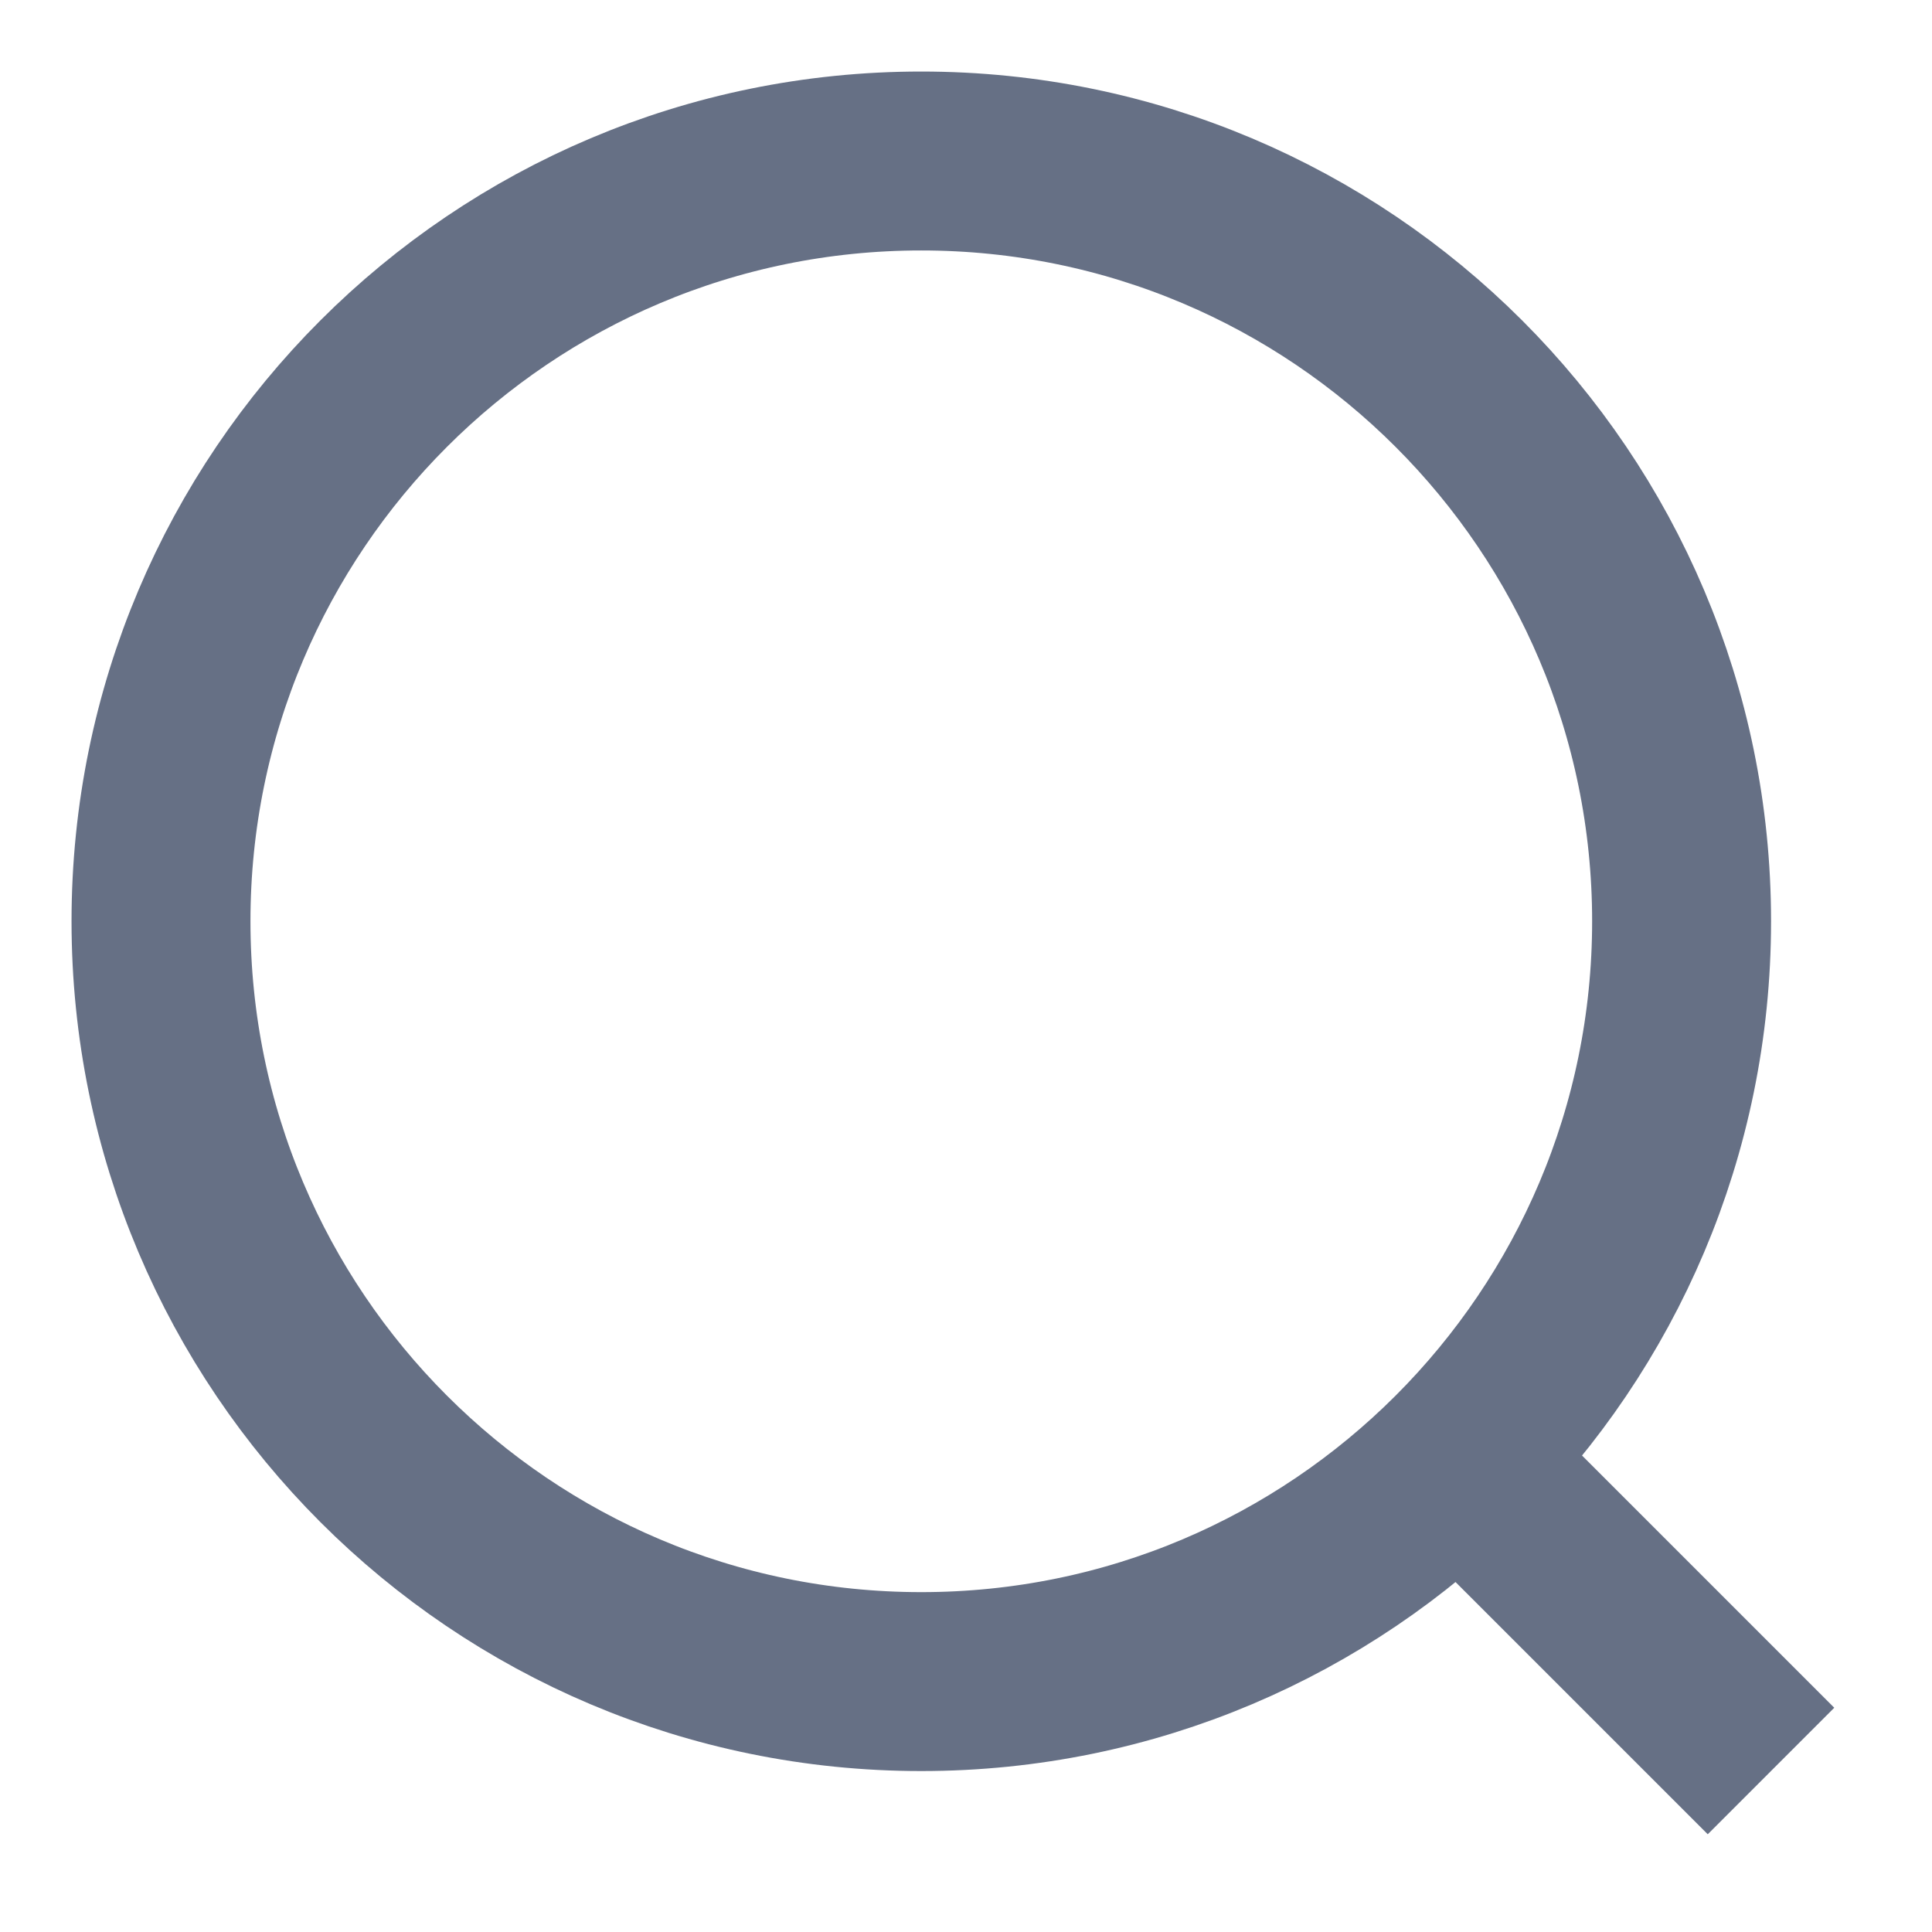
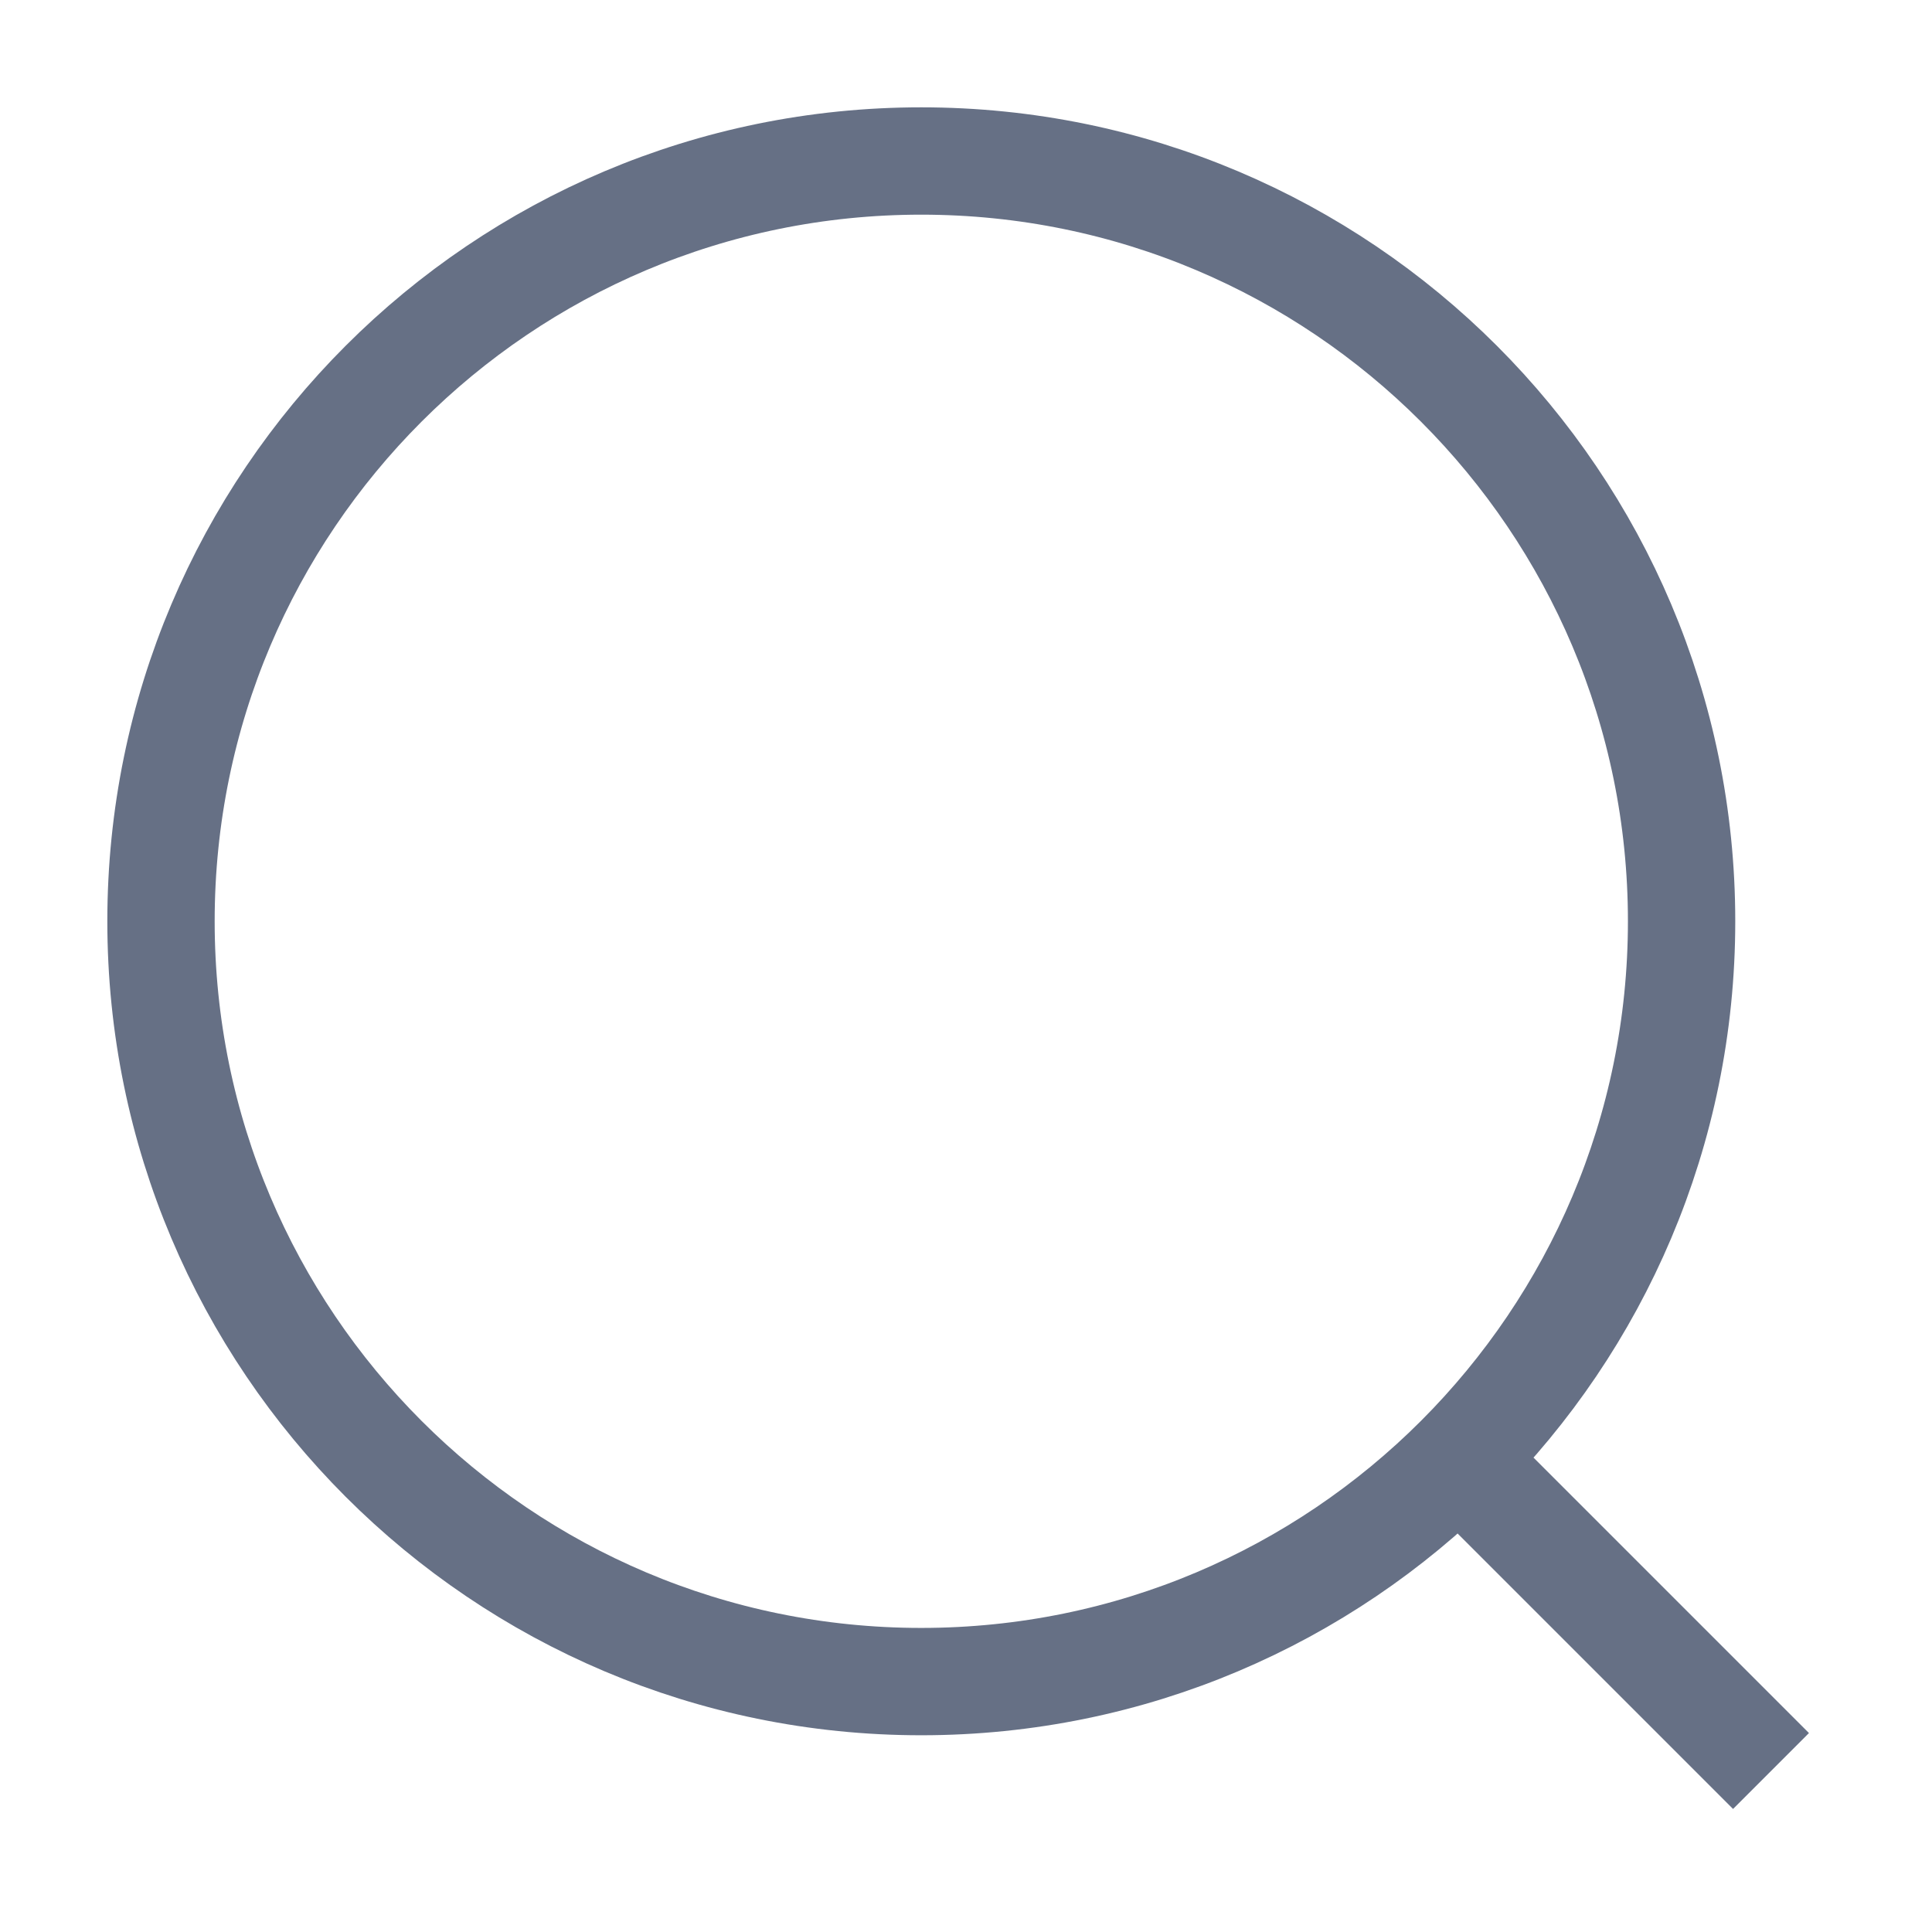
<svg xmlns="http://www.w3.org/2000/svg" width="18" height="18" viewBox="0 0 18 18" fill="none">
-   <path d="M16.5 16.5L13.583 13.583M15.667 8.583C15.667 12.495 12.495 15.667 8.583 15.667C4.671 15.667 1.5 12.495 1.5 8.583C1.5 4.671 4.671 1.5 8.583 1.5C12.495 1.5 15.667 4.671 15.667 8.583Z" stroke="#667085" stroke-width="1.667" strokeLinecap="round" strokeLinejoin="round" />
+   <path d="M16.5 16.5L13.583 13.583M15.667 8.583C15.667 12.495 12.495 15.667 8.583 15.667C4.671 15.667 1.5 12.495 1.5 8.583C1.5 4.671 4.671 1.5 8.583 1.5C12.495 1.5 15.667 4.671 15.667 8.583Z" stroke="#667085" strokeWidth="1.667" strokeLinecap="round" strokeLinejoin="round" />
</svg>
